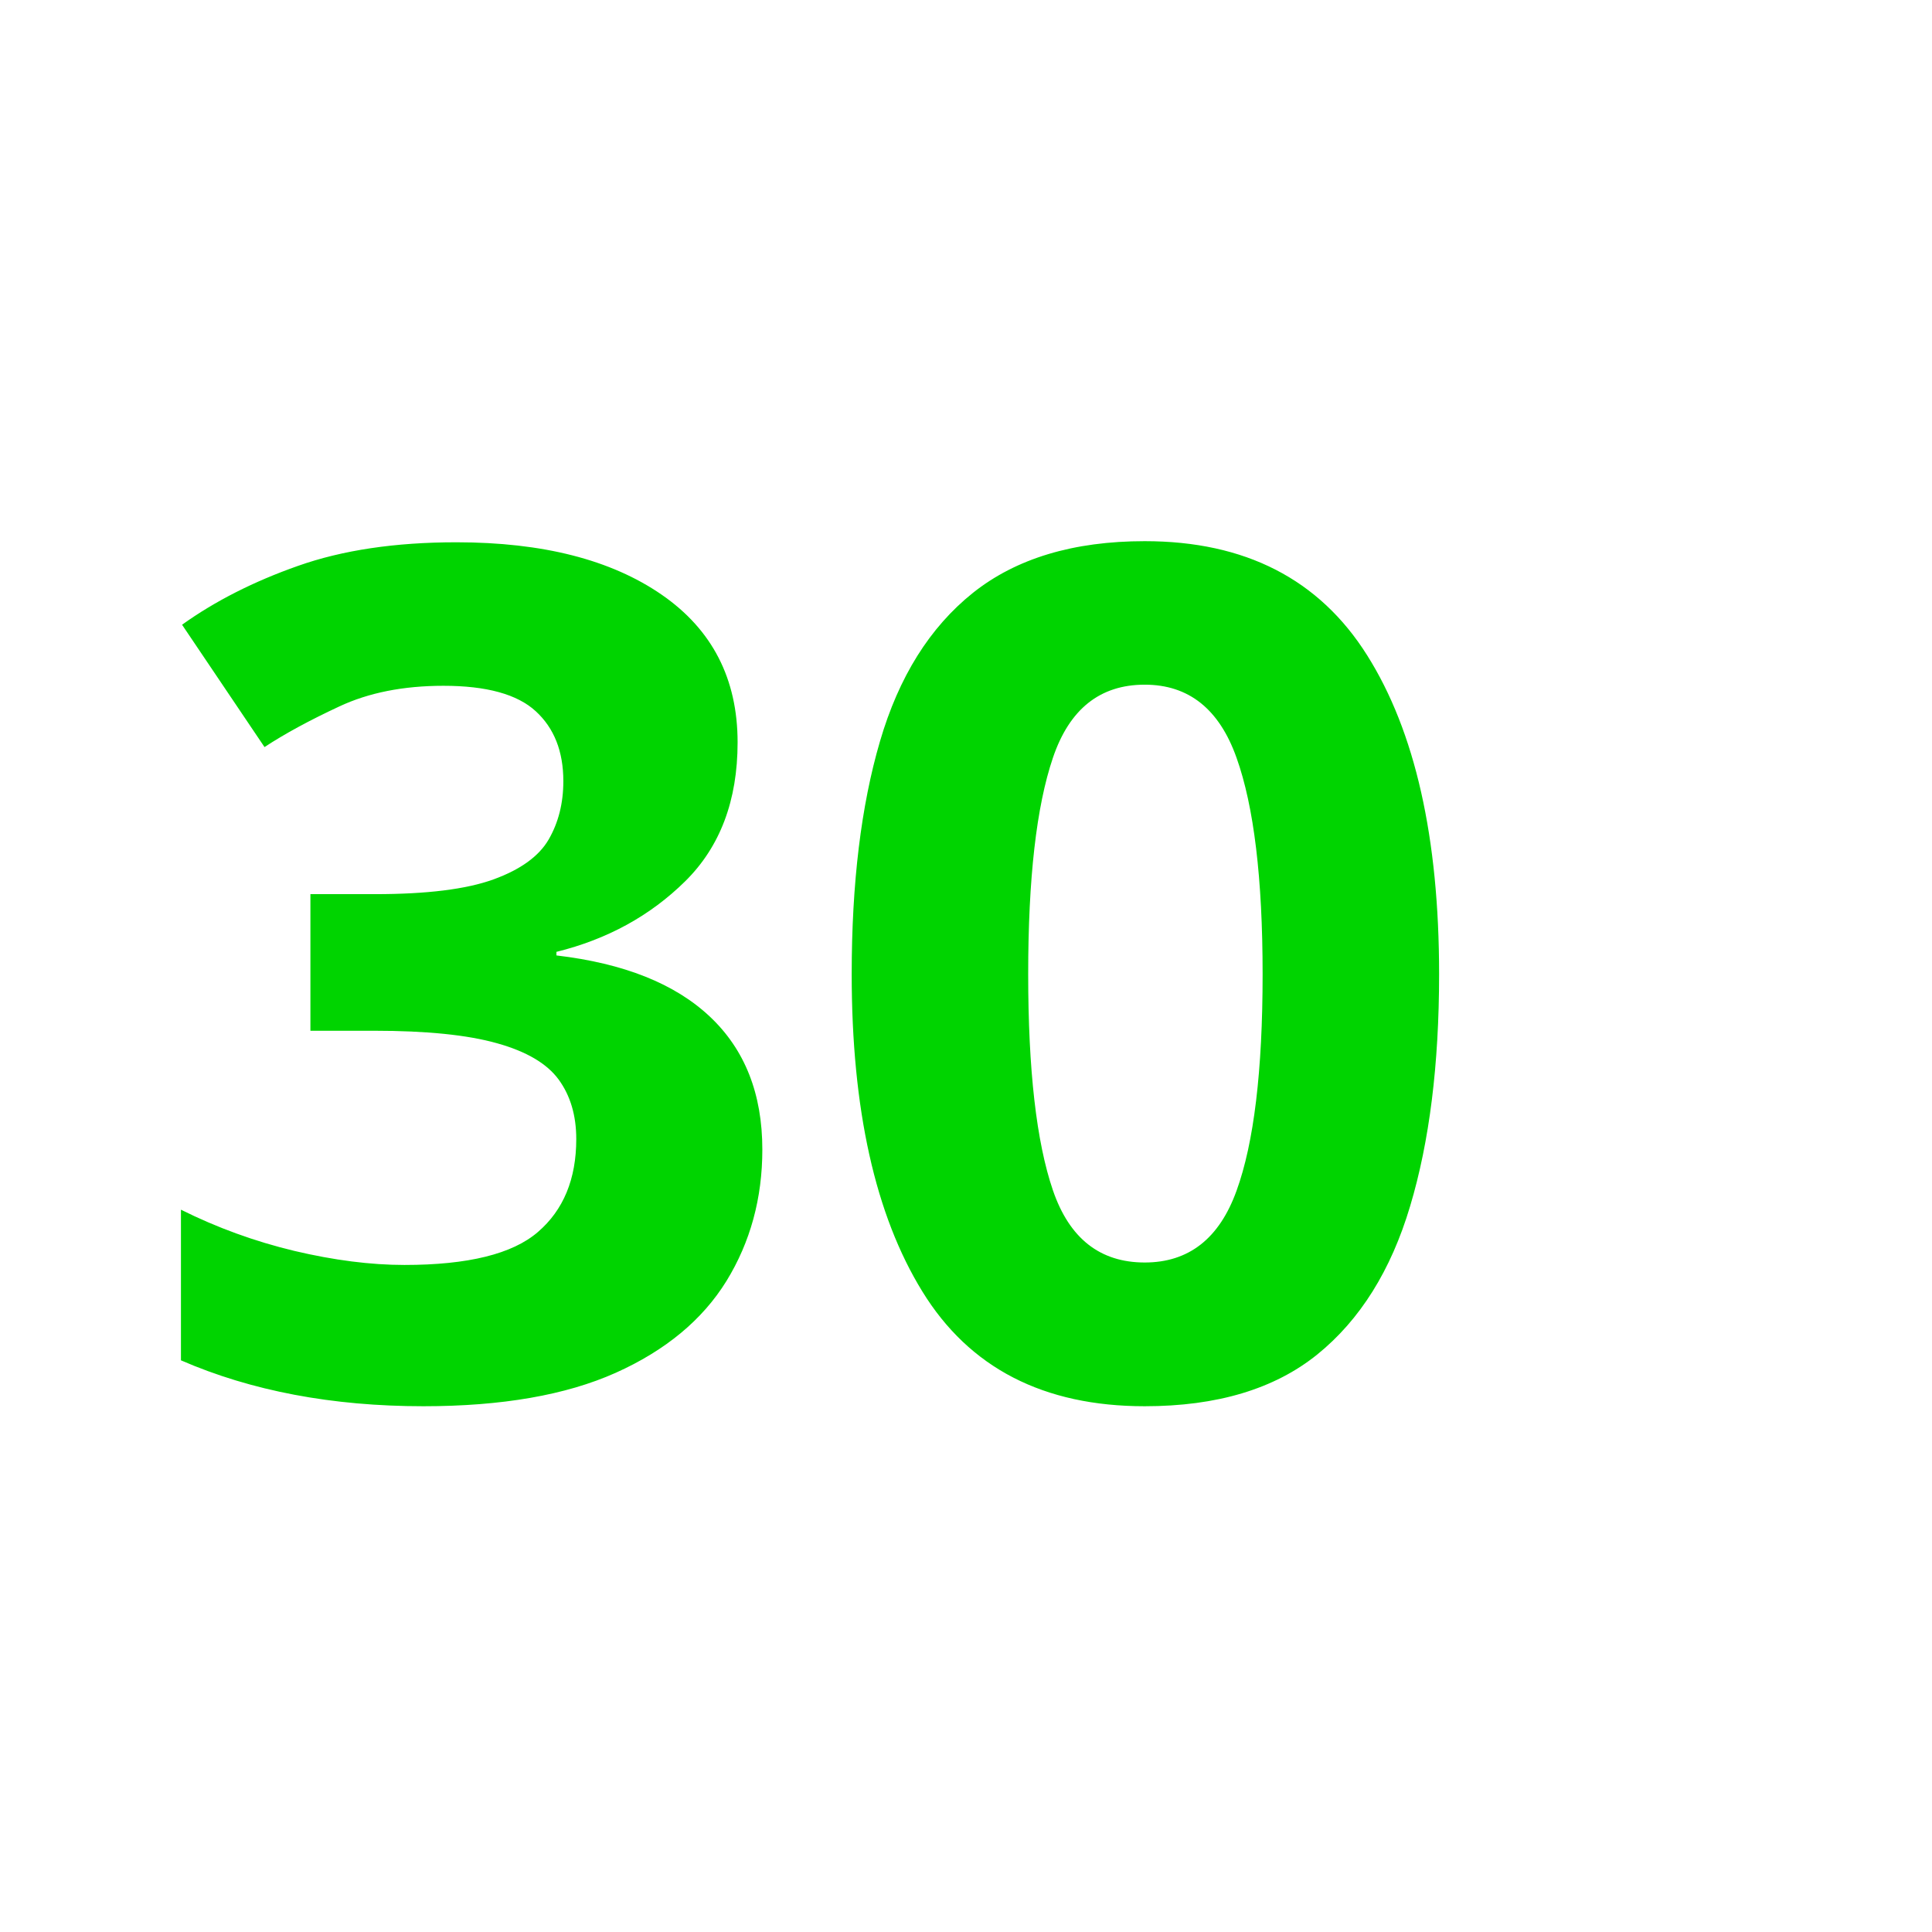
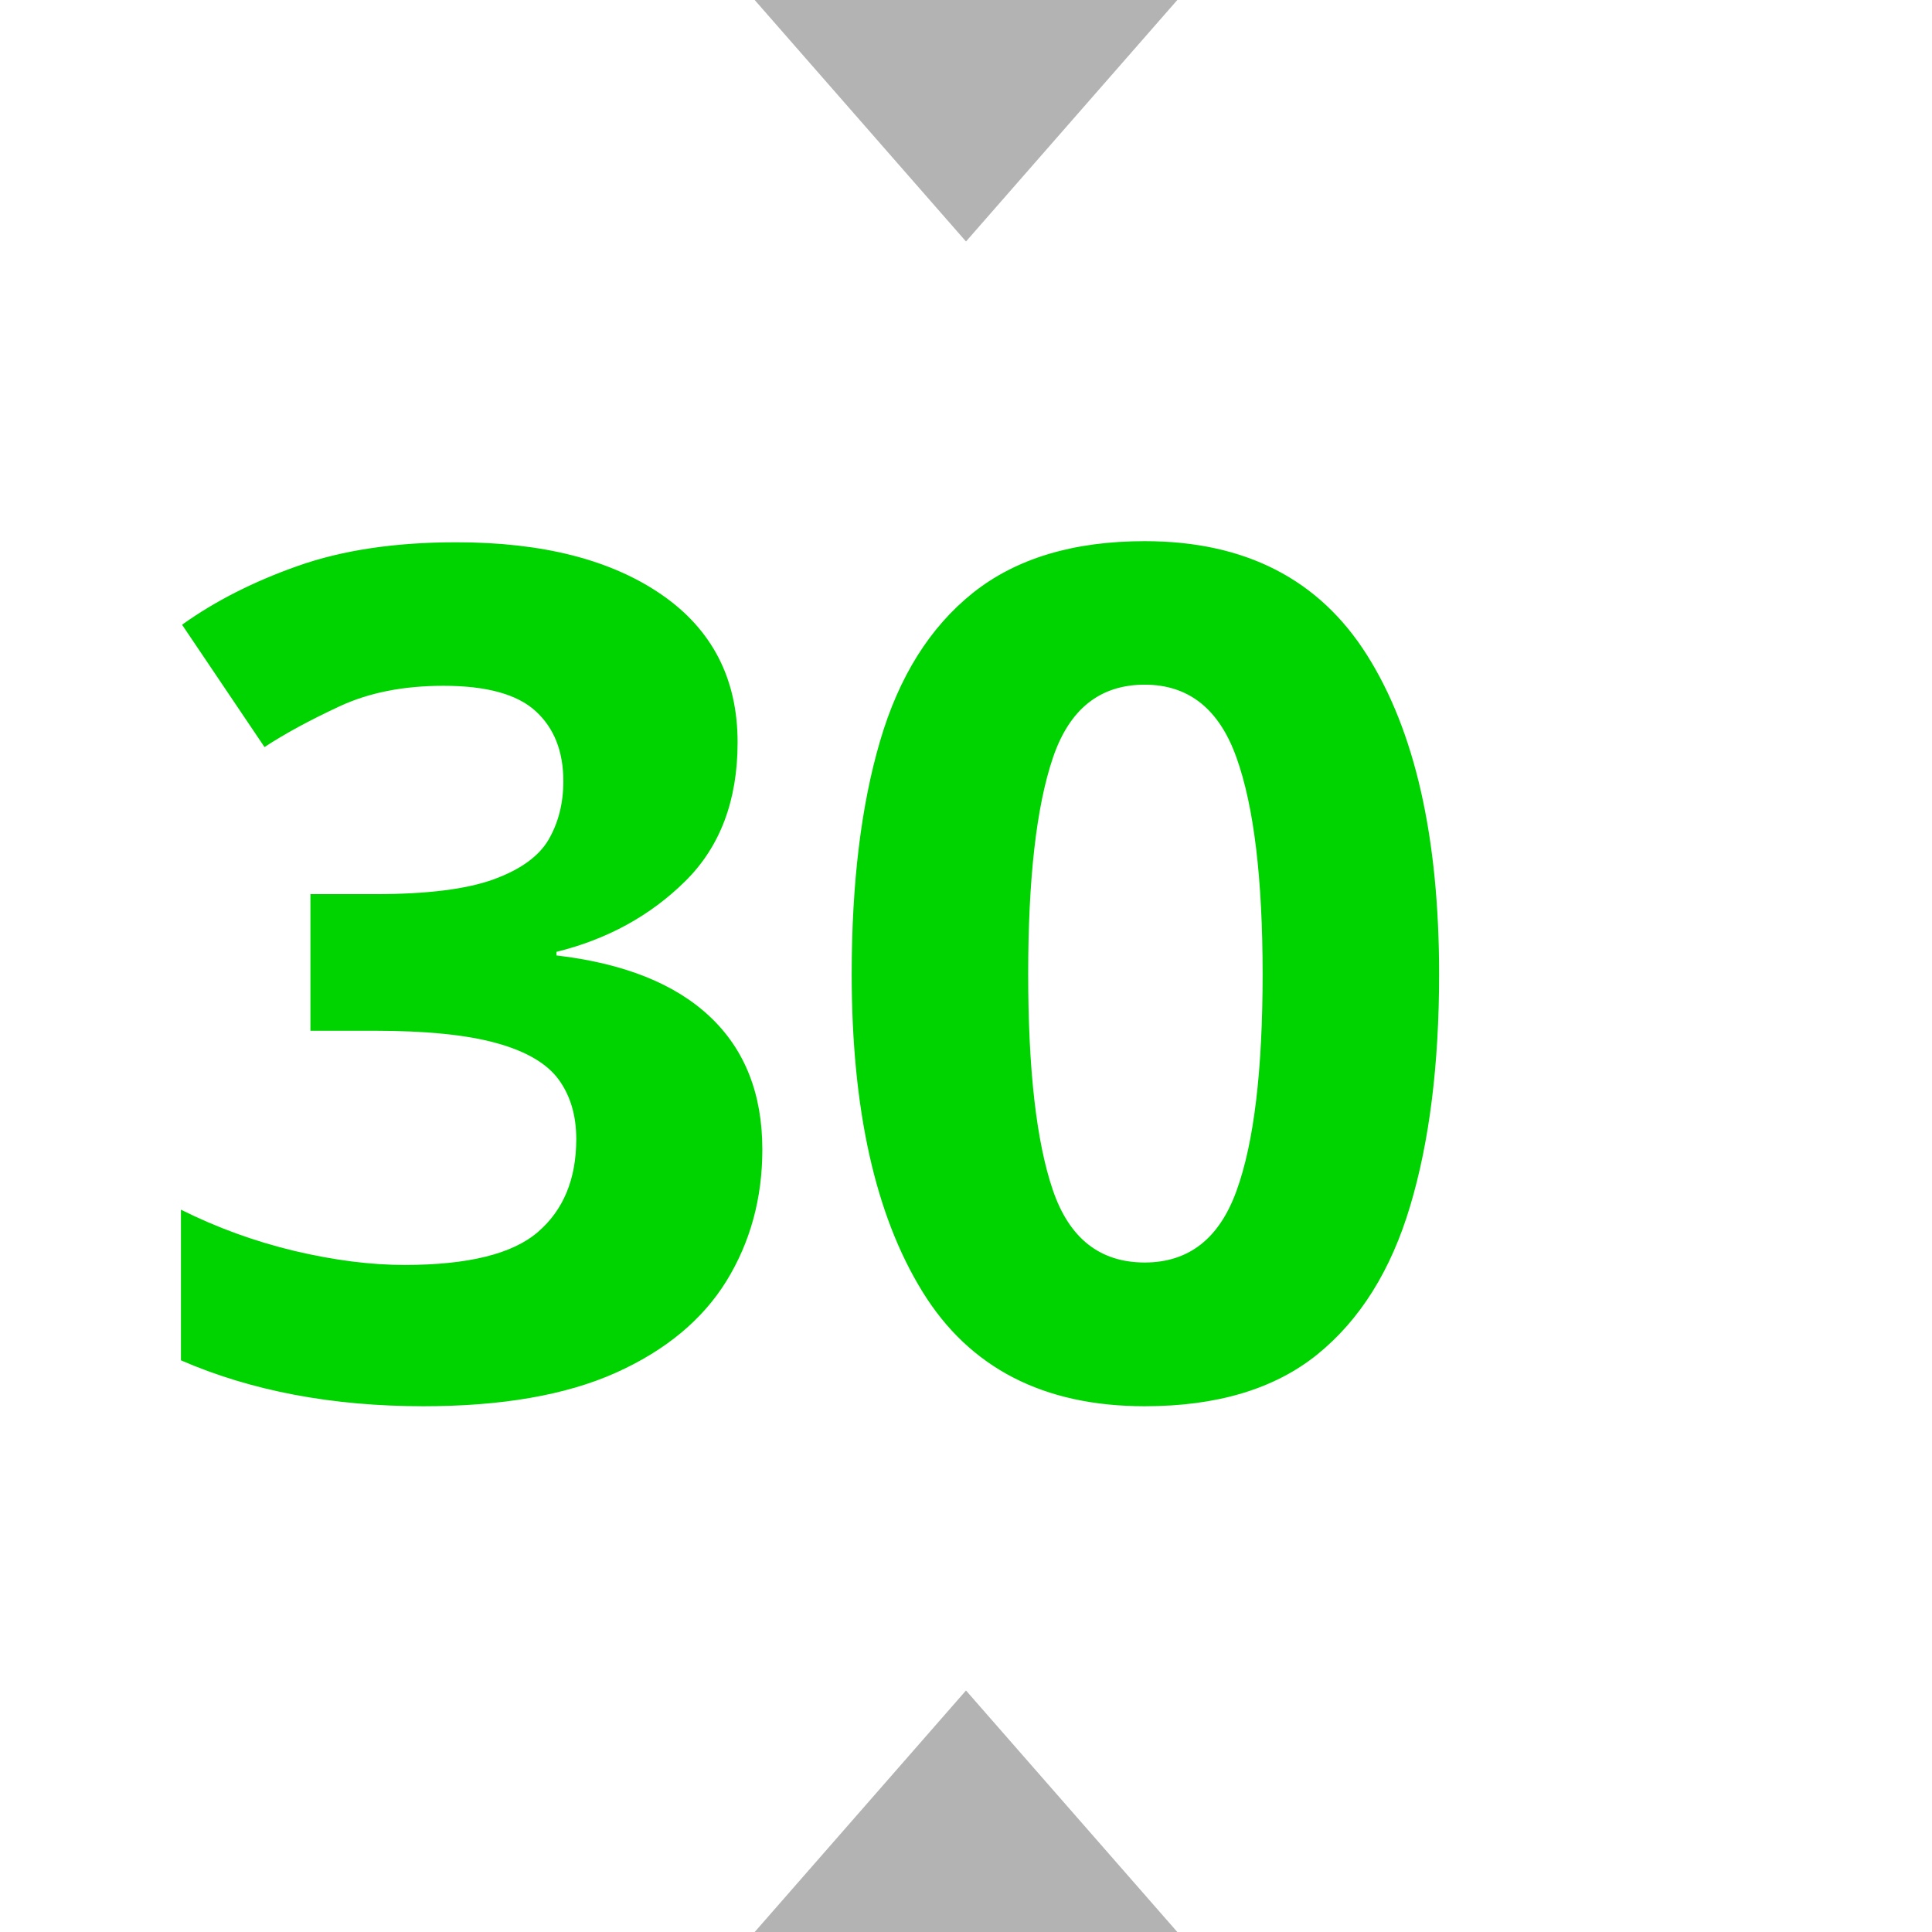
<svg xmlns="http://www.w3.org/2000/svg" width="512" height="512" viewBox="0 0 135.467 135.467" version="1.1" id="svg8">
  <defs id="defs2" />
  <g id="layer1">
    <text xml:space="preserve" style="font-style:normal;font-variant:normal;font-weight:bold;font-stretch:normal;font-size:82.524px;line-height:1.25;font-family:sans-serif;-inkscape-font-specification:'sans-serif Bold';letter-spacing:0px;word-spacing:0px;stroke-width:0.43;fill:#00d400;" x="9.548" y="97.773" id="text18">
      <tspan id="tspan16" x="9.548" y="97.773" style="font-style:normal;font-variant:normal;font-weight:bold;font-stretch:normal;font-size:82.524px;font-family:sans-serif;-inkscape-font-specification:'sans-serif Bold';stroke-width:0.43;fill:#00d400;">30</tspan>
    </text>
+     <path id="path19" style="fill:#b3b3b3;stroke-width:0.265" transform="rotate(-4.913244,136.8671,-116.2169)" d="M 72.796,-5.079 56.583,10.523 43.271,-7.617 Z" />
+     <path id="path19-9" style="fill:#b3b3b3;stroke-width:0.265" d="M 82.55,135.467 67.733,118.533 52.917,135.467 Z" />
  </g>
</svg>
